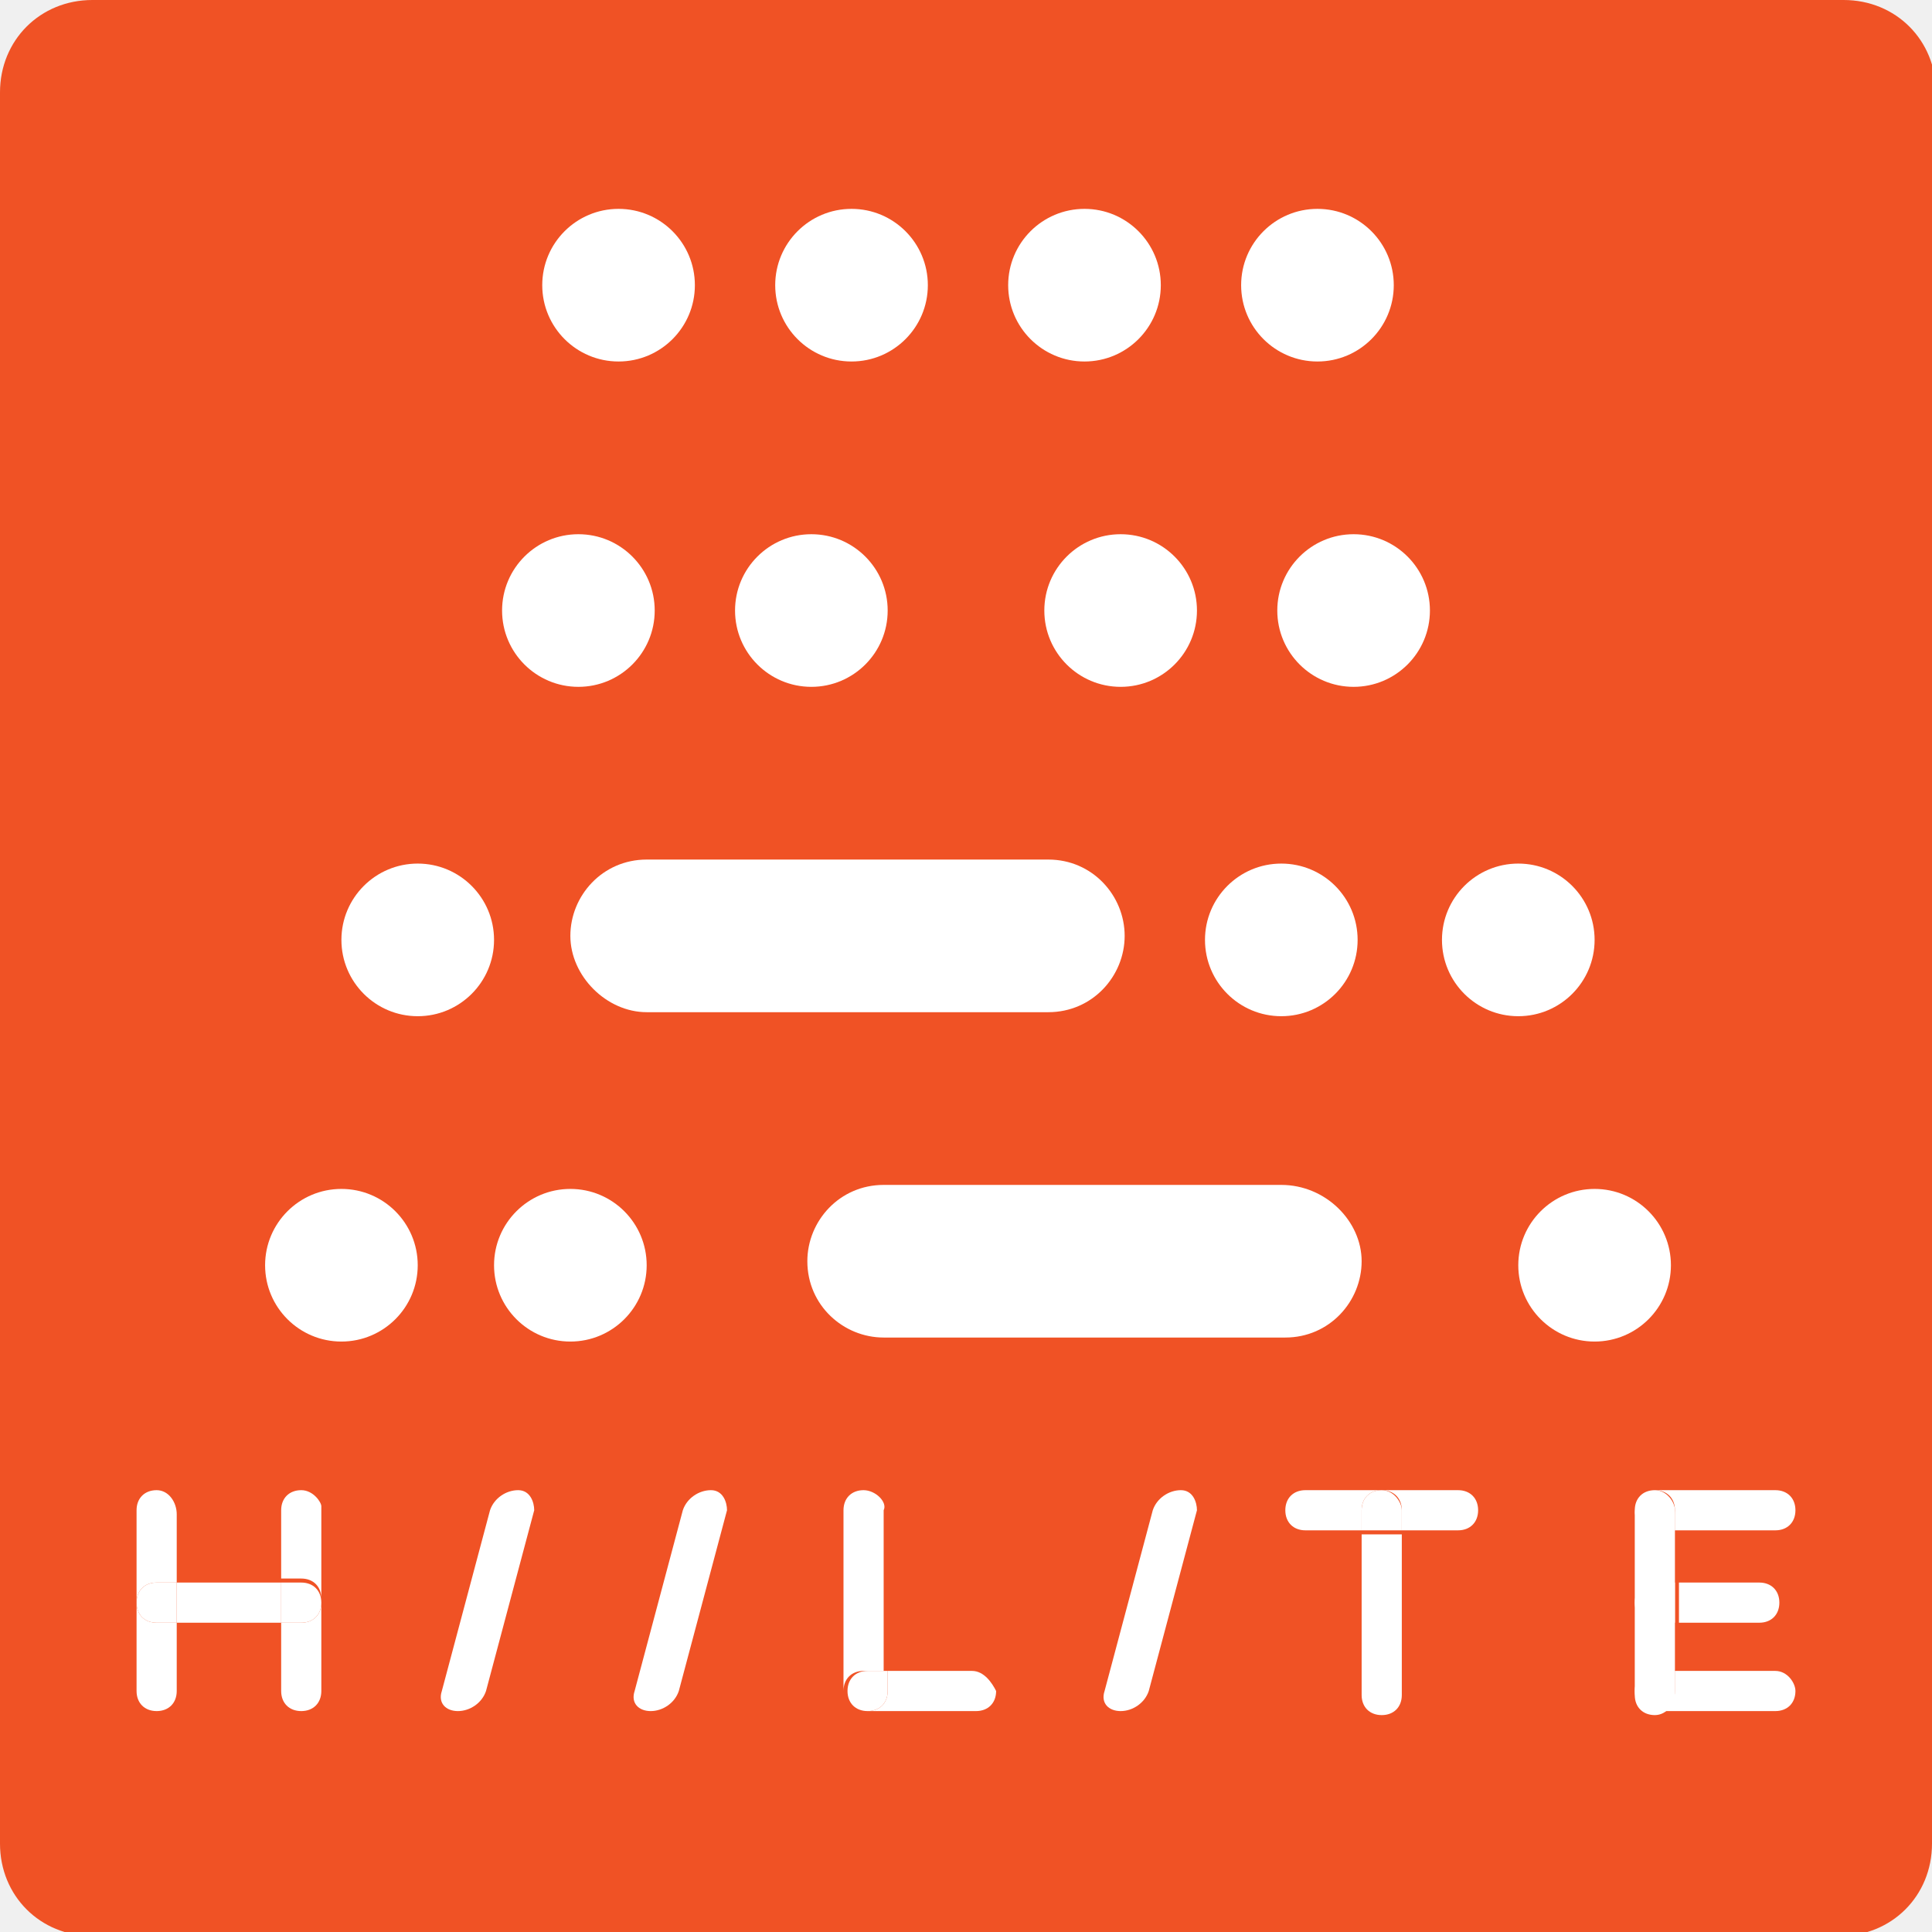
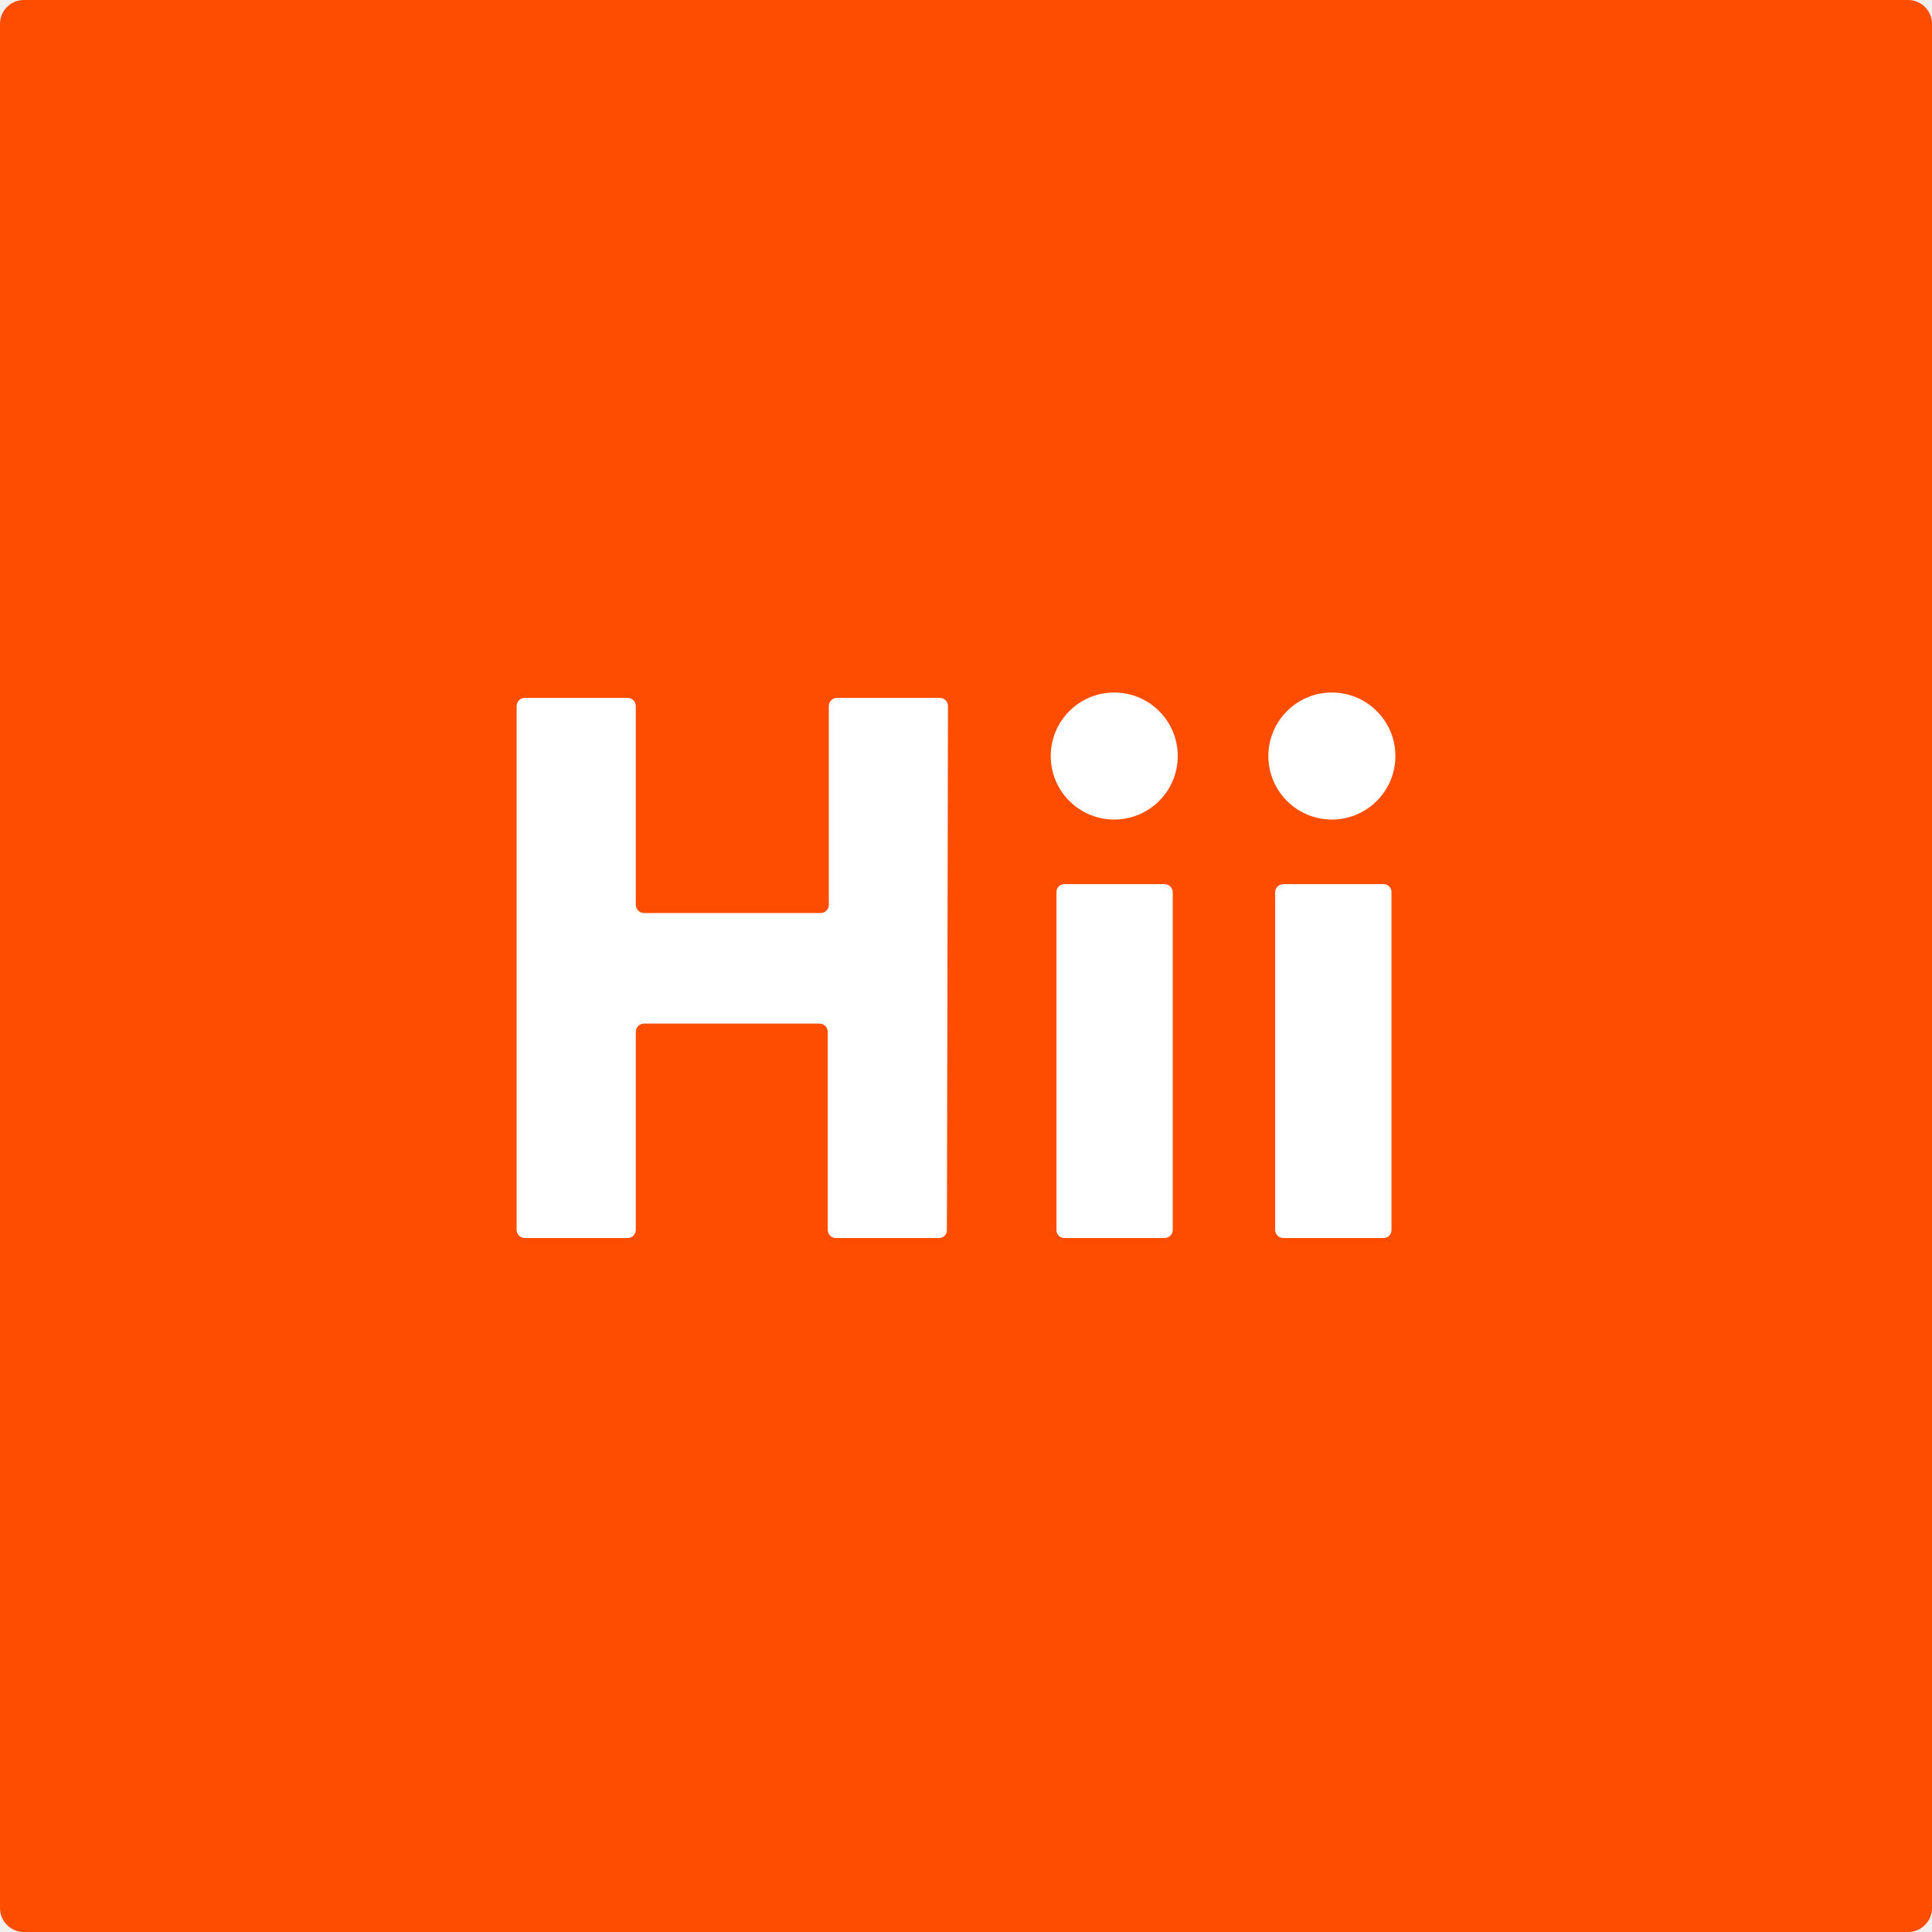
- <svg xmlns="http://www.w3.org/2000/svg" version="1.1" id="Layer_1" x="0px" y="0px" viewBox="0 0 48.1 48.1" enable-background="new 0 0 48.1 48.1" xml:space="preserve">
-   <path fill="#F05225" d="M48.1,45.9c0,1.3-1,2.3-2.3,2.3H2.3c-1.3,0-2.3-1-2.3-2.3V2.3C0,1,1,0,2.3,0h43.6c1.3,0,2.3,1,2.3,2.3V45.9z  " />
-   <g>
-     <path fill="#FFFFFF" d="M17.7,37.1c-0.3,0-0.6,0.2-0.7,0.5l-1.2,4.5c-0.1,0.3,0.1,0.5,0.4,0.5c0.3,0,0.6-0.2,0.7-0.5l1.2-4.5   C18.1,37.4,18,37.1,17.7,37.1" />
-     <path fill="#FFFFFF" d="M3.9,37.1c-0.3,0-0.5,0.2-0.5,0.5v4.5c0,0.3,0.2,0.5,0.5,0.5s0.5-0.2,0.5-0.5v-1.7H3.9   c-0.3,0-0.5-0.2-0.5-0.5c0-0.3,0.2-0.5,0.5-0.5h0.5v-1.7C4.4,37.4,4.2,37.1,3.9,37.1" />
-     <path fill="#FFFFFF" d="M8,39.9c0,0.3-0.2,0.5-0.5,0.5H7v1.7c0,0.3,0.2,0.5,0.5,0.5c0.3,0,0.5-0.2,0.5-0.5V39.9 M7.5,37.1   c-0.3,0-0.5,0.2-0.5,0.5v1.7h0.5c0.3,0,0.5,0.2,0.5,0.5v-2.3C8,37.4,7.8,37.1,7.5,37.1" />
-     <polyline fill="#FFFFFF" points="7,39.4 4.4,39.4 4.4,40.4 7,40.4 7,39.4  " />
-     <path fill="#FFFFFF" d="M4.4,39.4H3.9c-0.3,0-0.5,0.2-0.5,0.5c0,0.3,0.2,0.5,0.5,0.5h0.5V39.4" />
-     <path fill="#FFFFFF" d="M7.5,39.4H7v1h0.5c0.3,0,0.5-0.2,0.5-0.5C8,39.6,7.8,39.4,7.5,39.4" />
-     <path fill="#FFFFFF" d="M12.9,37.1c-0.3,0-0.6,0.2-0.7,0.5L11,42.1c-0.1,0.3,0.1,0.5,0.4,0.5s0.6-0.2,0.7-0.5l1.2-4.5   C13.3,37.4,13.2,37.1,12.9,37.1" />
-     <path fill="#FFFFFF" d="M41.2,42.7c-0.3,0-0.5-0.2-0.5-0.5v-4.5c0-0.3,0.2-0.5,0.5-0.5c0.3,0,0.5,0.2,0.5,0.5v4.5   C41.7,42.4,41.5,42.7,41.2,42.7" />
-     <path fill="#FFFFFF" d="M44.2,37.1h-3c-0.3,0-0.5,0.2-0.5,0.5c0-0.3,0.2-0.5,0.5-0.5c0.3,0,0.5,0.2,0.5,0.5v0.5h2.5   c0.3,0,0.5-0.2,0.5-0.5S44.5,37.1,44.2,37.1" />
-     <path fill="#FFFFFF" d="M41.2,37.1c-0.3,0-0.5,0.2-0.5,0.5s0.2,0.5,0.5,0.5h0.5v-0.5C41.7,37.4,41.5,37.1,41.2,37.1" />
-     <path fill="#FFFFFF" d="M44.2,41.6h-2.5v0.5c0,0.3-0.2,0.5-0.5,0.5h3c0.3,0,0.5-0.2,0.5-0.5C44.7,41.9,44.5,41.6,44.2,41.6" />
-     <path fill="#FFFFFF" d="M41.7,41.6h-0.5c-0.3,0-0.5,0.2-0.5,0.5c0,0.3,0.2,0.5,0.5,0.5c0.3,0,0.5-0.2,0.5-0.5V41.6" />
-     <path fill="#FFFFFF" d="M43.8,39.4h-2v1h2c0.3,0,0.5-0.2,0.5-0.5C44.3,39.6,44.1,39.4,43.8,39.4" />
-     <path fill="#FFFFFF" d="M41.7,39.4h-0.5c-0.3,0-0.5,0.2-0.5,0.5c0,0.3,0.2,0.5,0.5,0.5h0.5V39.4" />
-     <path fill="#FFFFFF" d="M21.5,37.1c-0.3,0-0.5,0.2-0.5,0.5v4.5c0,0.3,0.2,0.5,0.5,0.5c-0.3,0-0.5-0.2-0.5-0.5   c0-0.3,0.2-0.5,0.5-0.5h0.5v-4C22.1,37.4,21.8,37.1,21.5,37.1" />
-     <path fill="#FFFFFF" d="M24.2,41.6h-2.1v0.5c0,0.3-0.2,0.5-0.5,0.5h2.7c0.3,0,0.5-0.2,0.5-0.5C24.7,41.9,24.5,41.6,24.2,41.6" />
-     <path fill="#FFFFFF" d="M22.1,41.6h-0.5c-0.3,0-0.5,0.2-0.5,0.5c0,0.3,0.2,0.5,0.5,0.5c0.3,0,0.5-0.2,0.5-0.5V41.6" />
-     <path fill="#FFFFFF" d="M34.9,38.2h-1v4c0,0.3,0.2,0.5,0.5,0.5c0.3,0,0.5-0.2,0.5-0.5V38.2" />
-     <path fill="#FFFFFF" d="M36.3,37.1h-3.8c-0.3,0-0.5,0.2-0.5,0.5s0.2,0.5,0.5,0.5h1.4v-0.5c0-0.3,0.2-0.5,0.5-0.5   c0.3,0,0.5,0.2,0.5,0.5v0.5h1.4c0.3,0,0.5-0.2,0.5-0.5S36.6,37.1,36.3,37.1" />
-     <path fill="#FFFFFF" d="M34.4,37.1c-0.3,0-0.5,0.2-0.5,0.5v0.5h1v-0.5C34.9,37.4,34.7,37.1,34.4,37.1" />
-     <path fill="#FFFFFF" d="M29.4,37.1c-0.3,0-0.6,0.2-0.7,0.5l-1.2,4.5c-0.1,0.3,0.1,0.5,0.4,0.5c0.3,0,0.6-0.2,0.7-0.5l1.2-4.5   C29.8,37.4,29.7,37.1,29.4,37.1" />
-     <path fill="#FFFFFF" d="M26.1,21.4h-10c-1.1,0-1.9,0.9-1.9,1.9s0.9,1.9,1.9,1.9h10c1.1,0,1.9-0.9,1.9-1.9S27.2,21.4,26.1,21.4" />
-     <circle fill="#FFFFFF" cx="31.9" cy="23.4" r="1.9" />
-     <circle fill="#FFFFFF" cx="10.4" cy="23.4" r="1.9" />
-     <circle fill="#FFFFFF" cx="37.8" cy="23.4" r="1.9" />
-     <circle fill="#FFFFFF" cx="15.4" cy="7.1" r="1.9" />
-     <circle fill="#FFFFFF" cx="21.2" cy="7.1" r="1.9" />
-     <circle fill="#FFFFFF" cx="32.8" cy="7.1" r="1.9" />
-     <circle fill="#FFFFFF" cx="27" cy="7.1" r="1.9" />
-     <circle fill="#FFFFFF" cx="14.4" cy="15.2" r="1.9" />
-     <circle fill="#FFFFFF" cx="20.2" cy="15.2" r="1.9" />
-     <circle fill="#FFFFFF" cx="33.7" cy="15.2" r="1.9" />
-     <circle fill="#FFFFFF" cx="27.9" cy="15.2" r="1.9" />
-     <circle fill="#FFFFFF" cx="8.5" cy="31.5" r="1.9" />
-     <circle fill="#FFFFFF" cx="14.2" cy="31.5" r="1.9" />
-     <path fill="#FFFFFF" d="M31.9,29.5H22c-1.1,0-1.9,0.9-1.9,1.9c0,1.1,0.9,1.9,1.9,1.9h10c1.1,0,1.9-0.9,1.9-1.9   C33.9,30.4,33,29.5,31.9,29.5" />
-     <circle fill="#FFFFFF" cx="39.7" cy="31.5" r="1.9" />
+ <svg xmlns="http://www.w3.org/2000/svg" viewBox="0 0 54.15 54.15">
+   <defs>
+     <style>.cls-1{fill:#ff4d00;}.cls-2{fill:#fff;}</style>
+   </defs>
+   <g id="Layer_2" data-name="Layer 2">
+     <g id="Layer_1-2" data-name="Layer 1">
+       <rect class="cls-1" width="54.15" height="54.15" rx="0.67" />
+       <path class="cls-2" d="M26.54,34.47a.22.22,0,0,1-.22.23H23.43a.23.23,0,0,1-.23-.23V28.92a.23.23,0,0,0-.23-.23H18.05a.23.23,0,0,0-.23.23v5.55a.23.23,0,0,1-.23.23H14.71a.23.23,0,0,1-.23-.23V19.79a.23.23,0,0,1,.23-.23h2.88a.23.23,0,0,1,.23.23v5.57a.23.23,0,0,0,.23.23H23a.23.23,0,0,0,.23-.23V19.79a.23.23,0,0,1,.23-.23h2.89a.23.23,0,0,1,.22.23Z" />
+       <path class="cls-2" d="M32.87,34.48a.23.23,0,0,1-.23.22h-2.8a.22.22,0,0,1-.23-.22V25a.22.22,0,0,1,.23-.22h2.8a.23.23,0,0,1,.23.22Z" />
+       <circle class="cls-2" cx="31.23" cy="21.19" r="1.78" />
+       <path class="cls-2" d="M39,34.48a.22.22,0,0,1-.23.22h-2.8a.23.23,0,0,1-.23-.22V25a.23.23,0,0,1,.23-.22h2.8A.22.22,0,0,1,39,25Z" />
+       <circle class="cls-2" cx="37.33" cy="21.19" r="1.78" />
+     </g>
  </g>
</svg>
